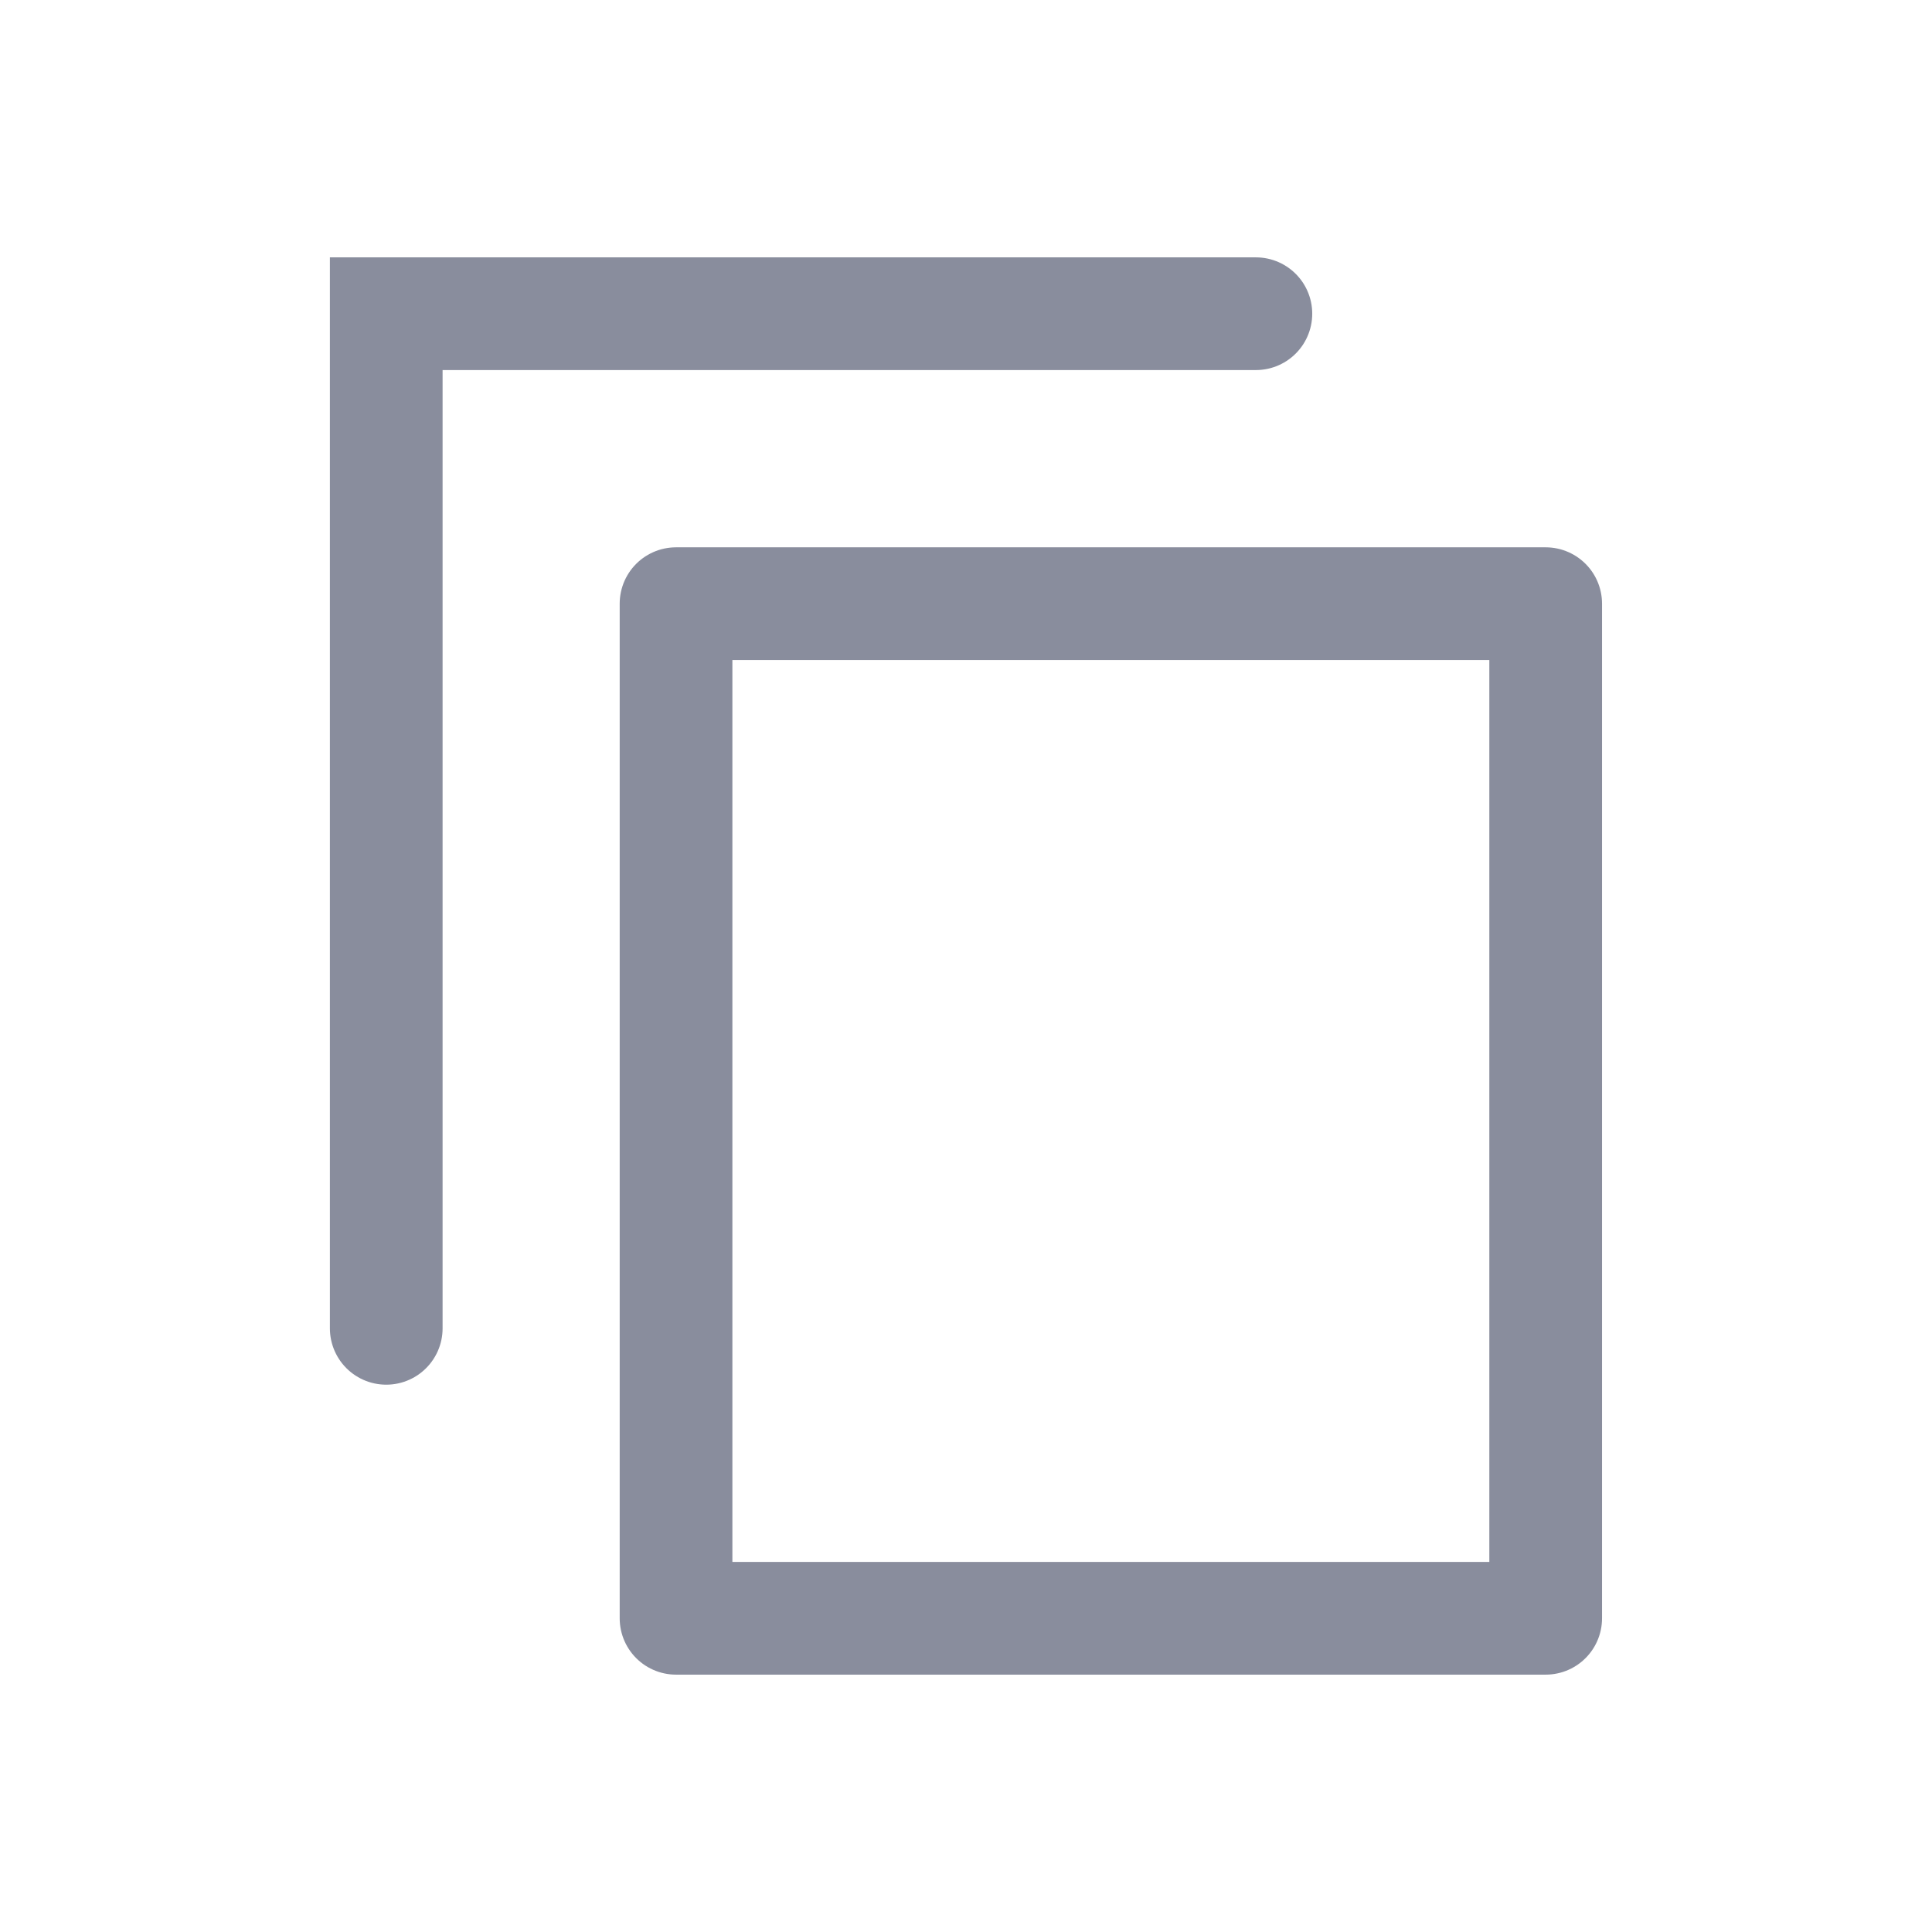
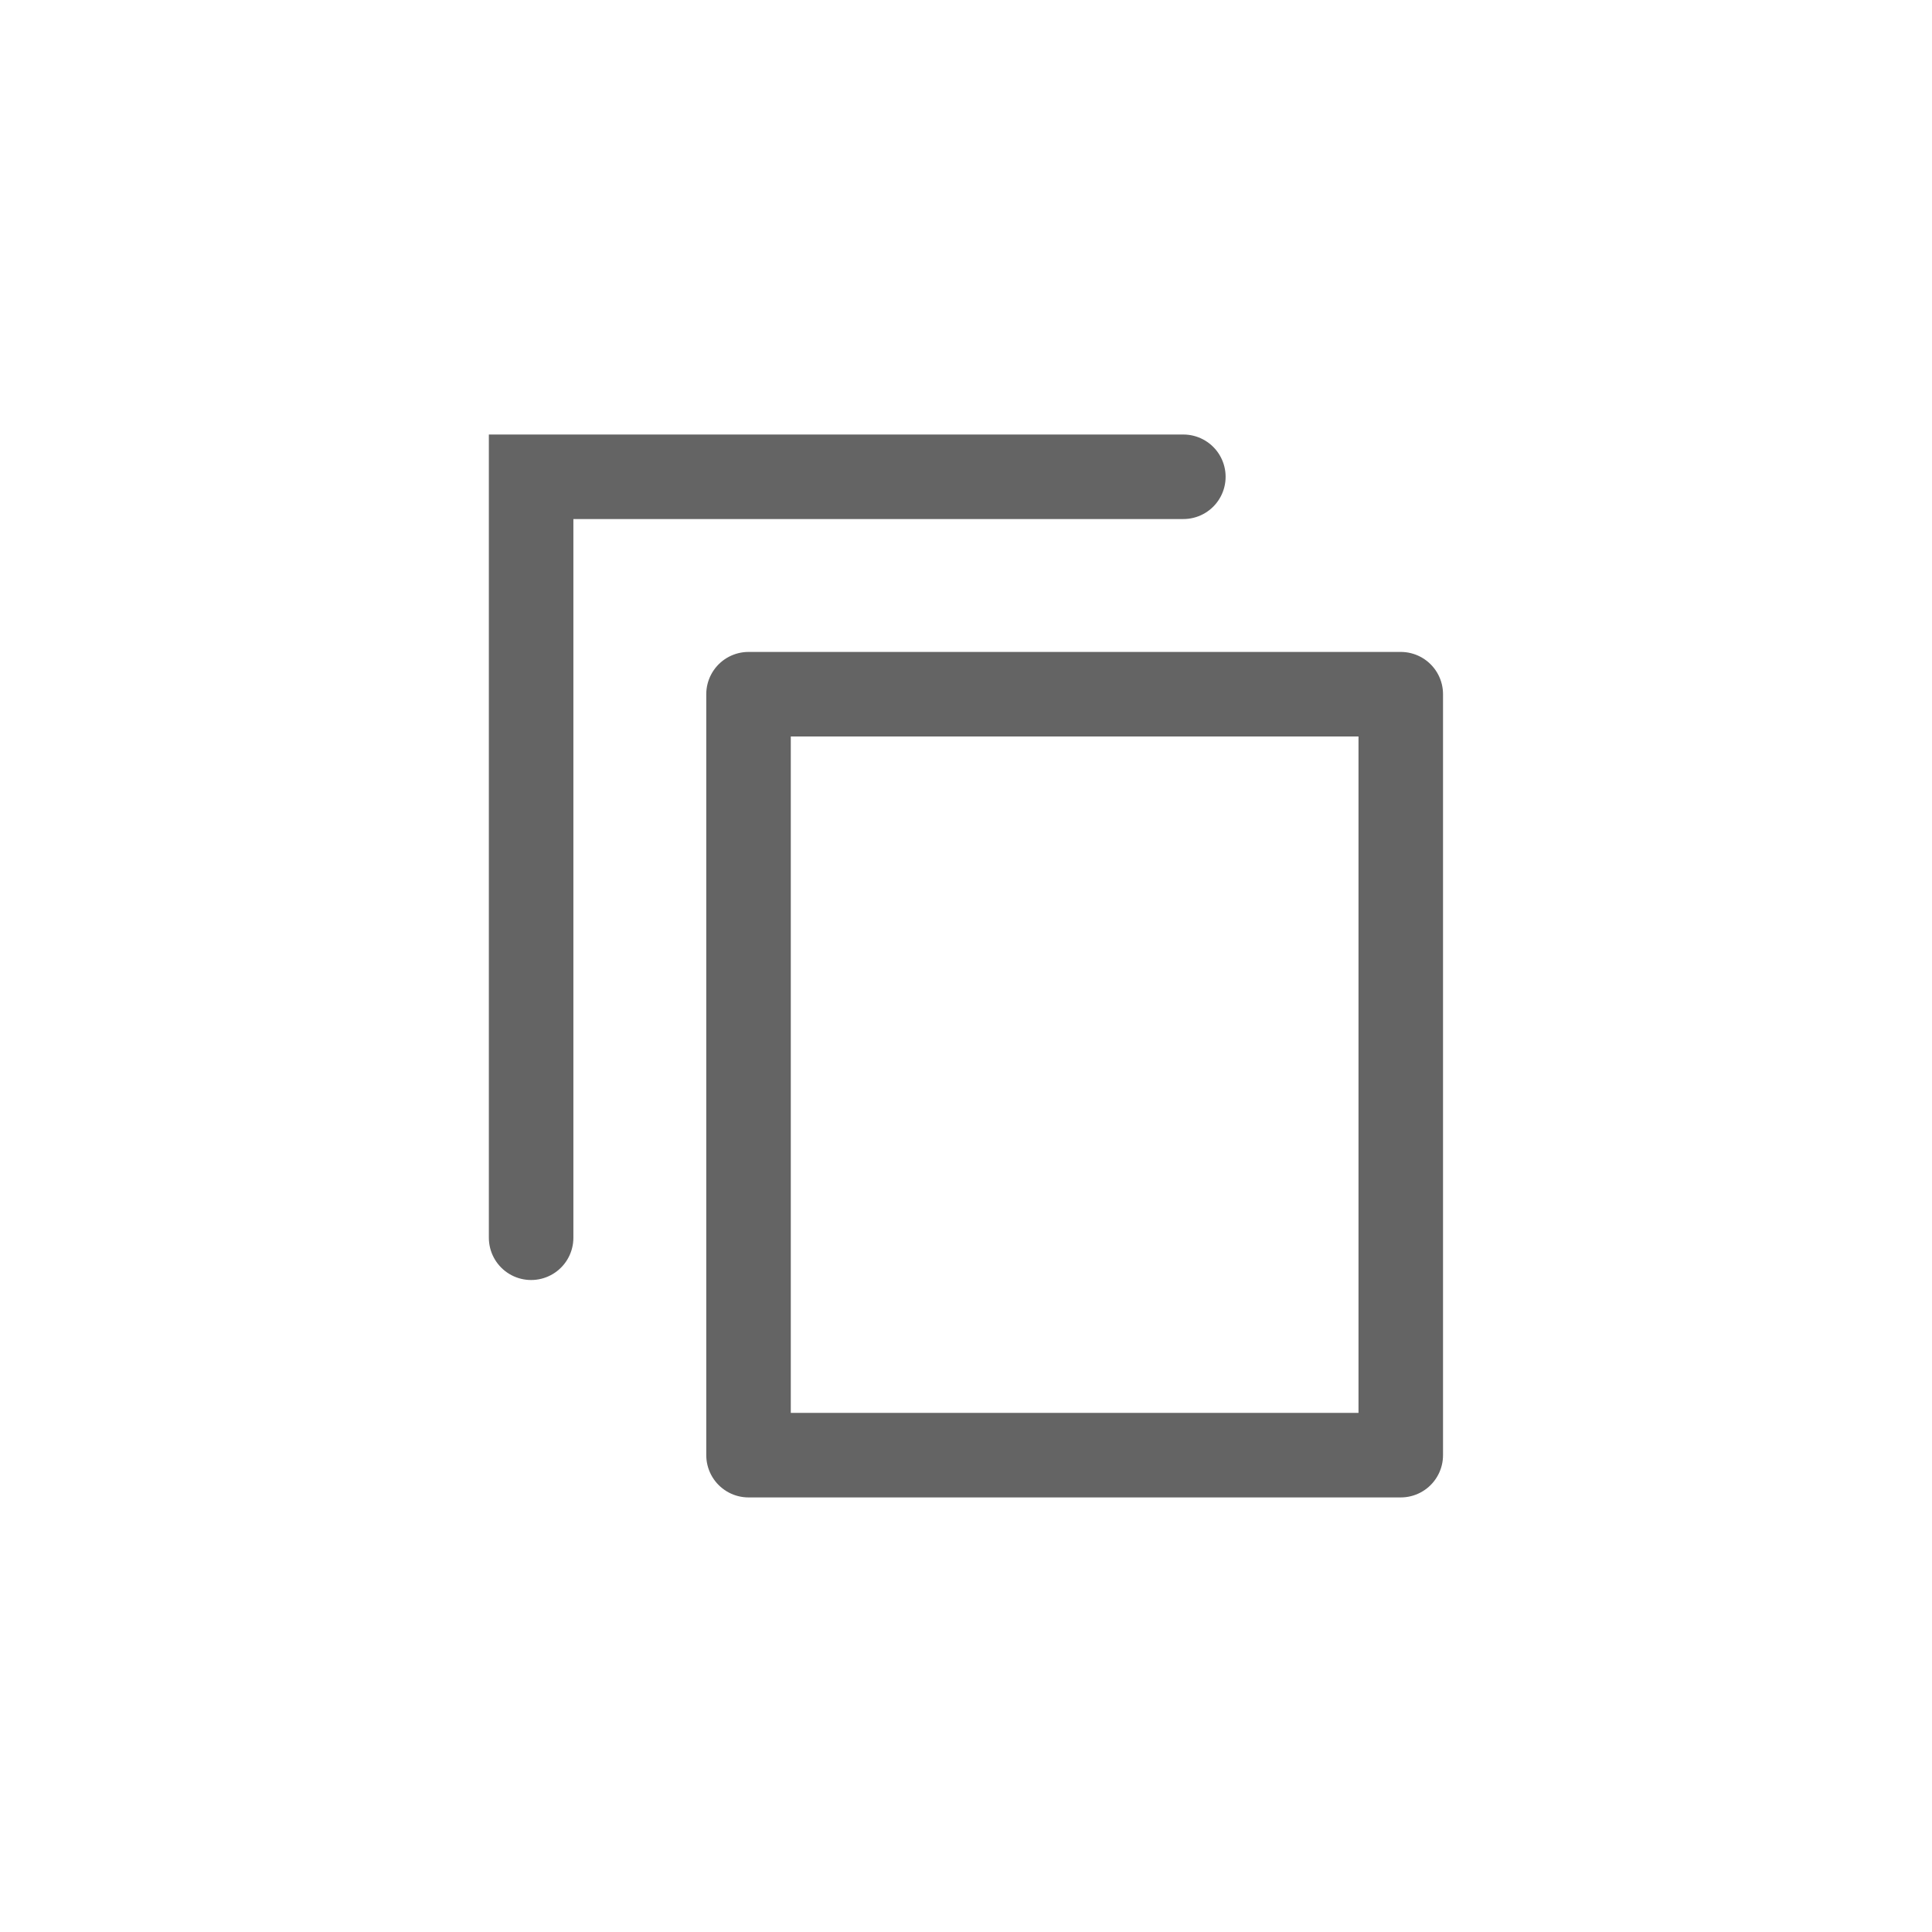
- <svg xmlns="http://www.w3.org/2000/svg" width="24" height="24" viewBox="0 0 24 24" fill="none">
-   <rect x="8.398" y="7.499" width="10.803" height="12.604" stroke="#898D9D" stroke-width="1.4" stroke-linejoin="round" />
-   <path d="M4.798 16.501C4.798 16.501 4.798 4.798 4.798 3.897H15.601" stroke="#898D9D" stroke-width="1.4" stroke-linecap="round" />
+ <svg xmlns="http://www.w3.org/2000/svg" width="32" height="32" viewBox="0 0 32 32" fill="none">
+   <rect x="12.398" y="11.498" width="10.803" height="12.604" stroke="#646464" stroke-width="1.4" stroke-linejoin="round" />
+   <path d="M8.797 20.501C8.797 20.501 8.797 8.798 8.797 7.897H19.6" stroke="#646464" stroke-width="1.4" stroke-linecap="round" />
</svg>
